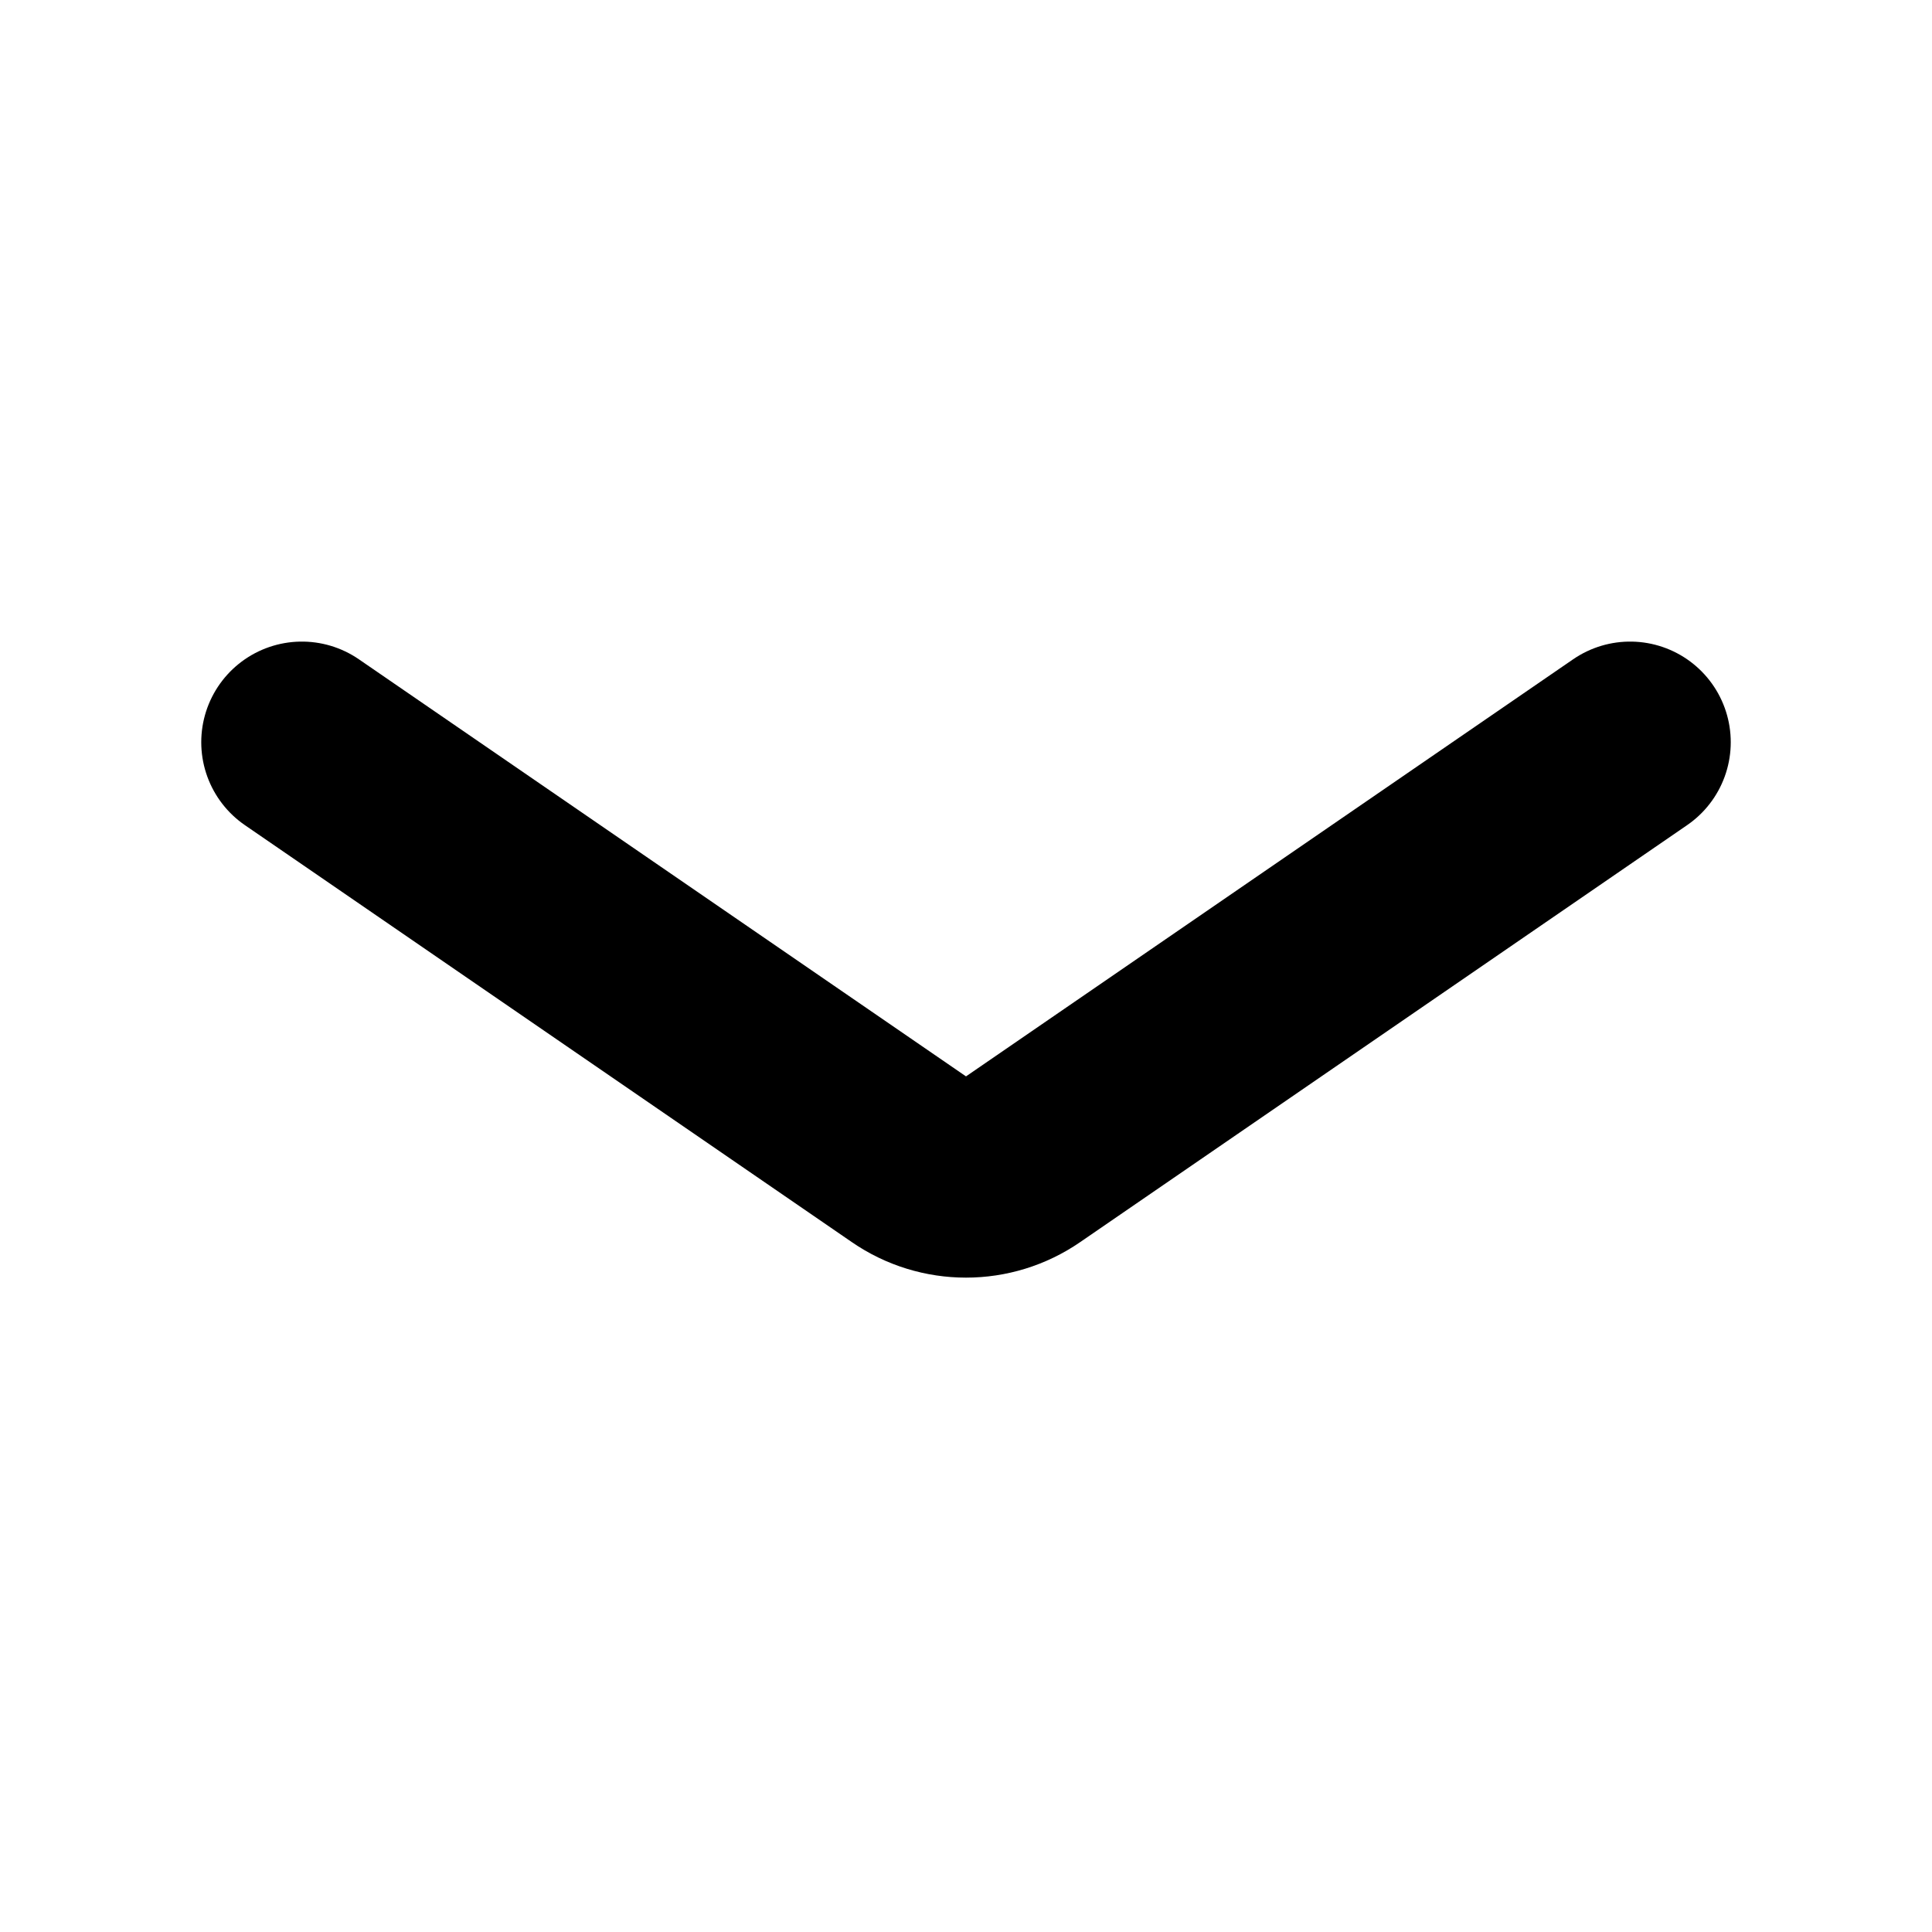
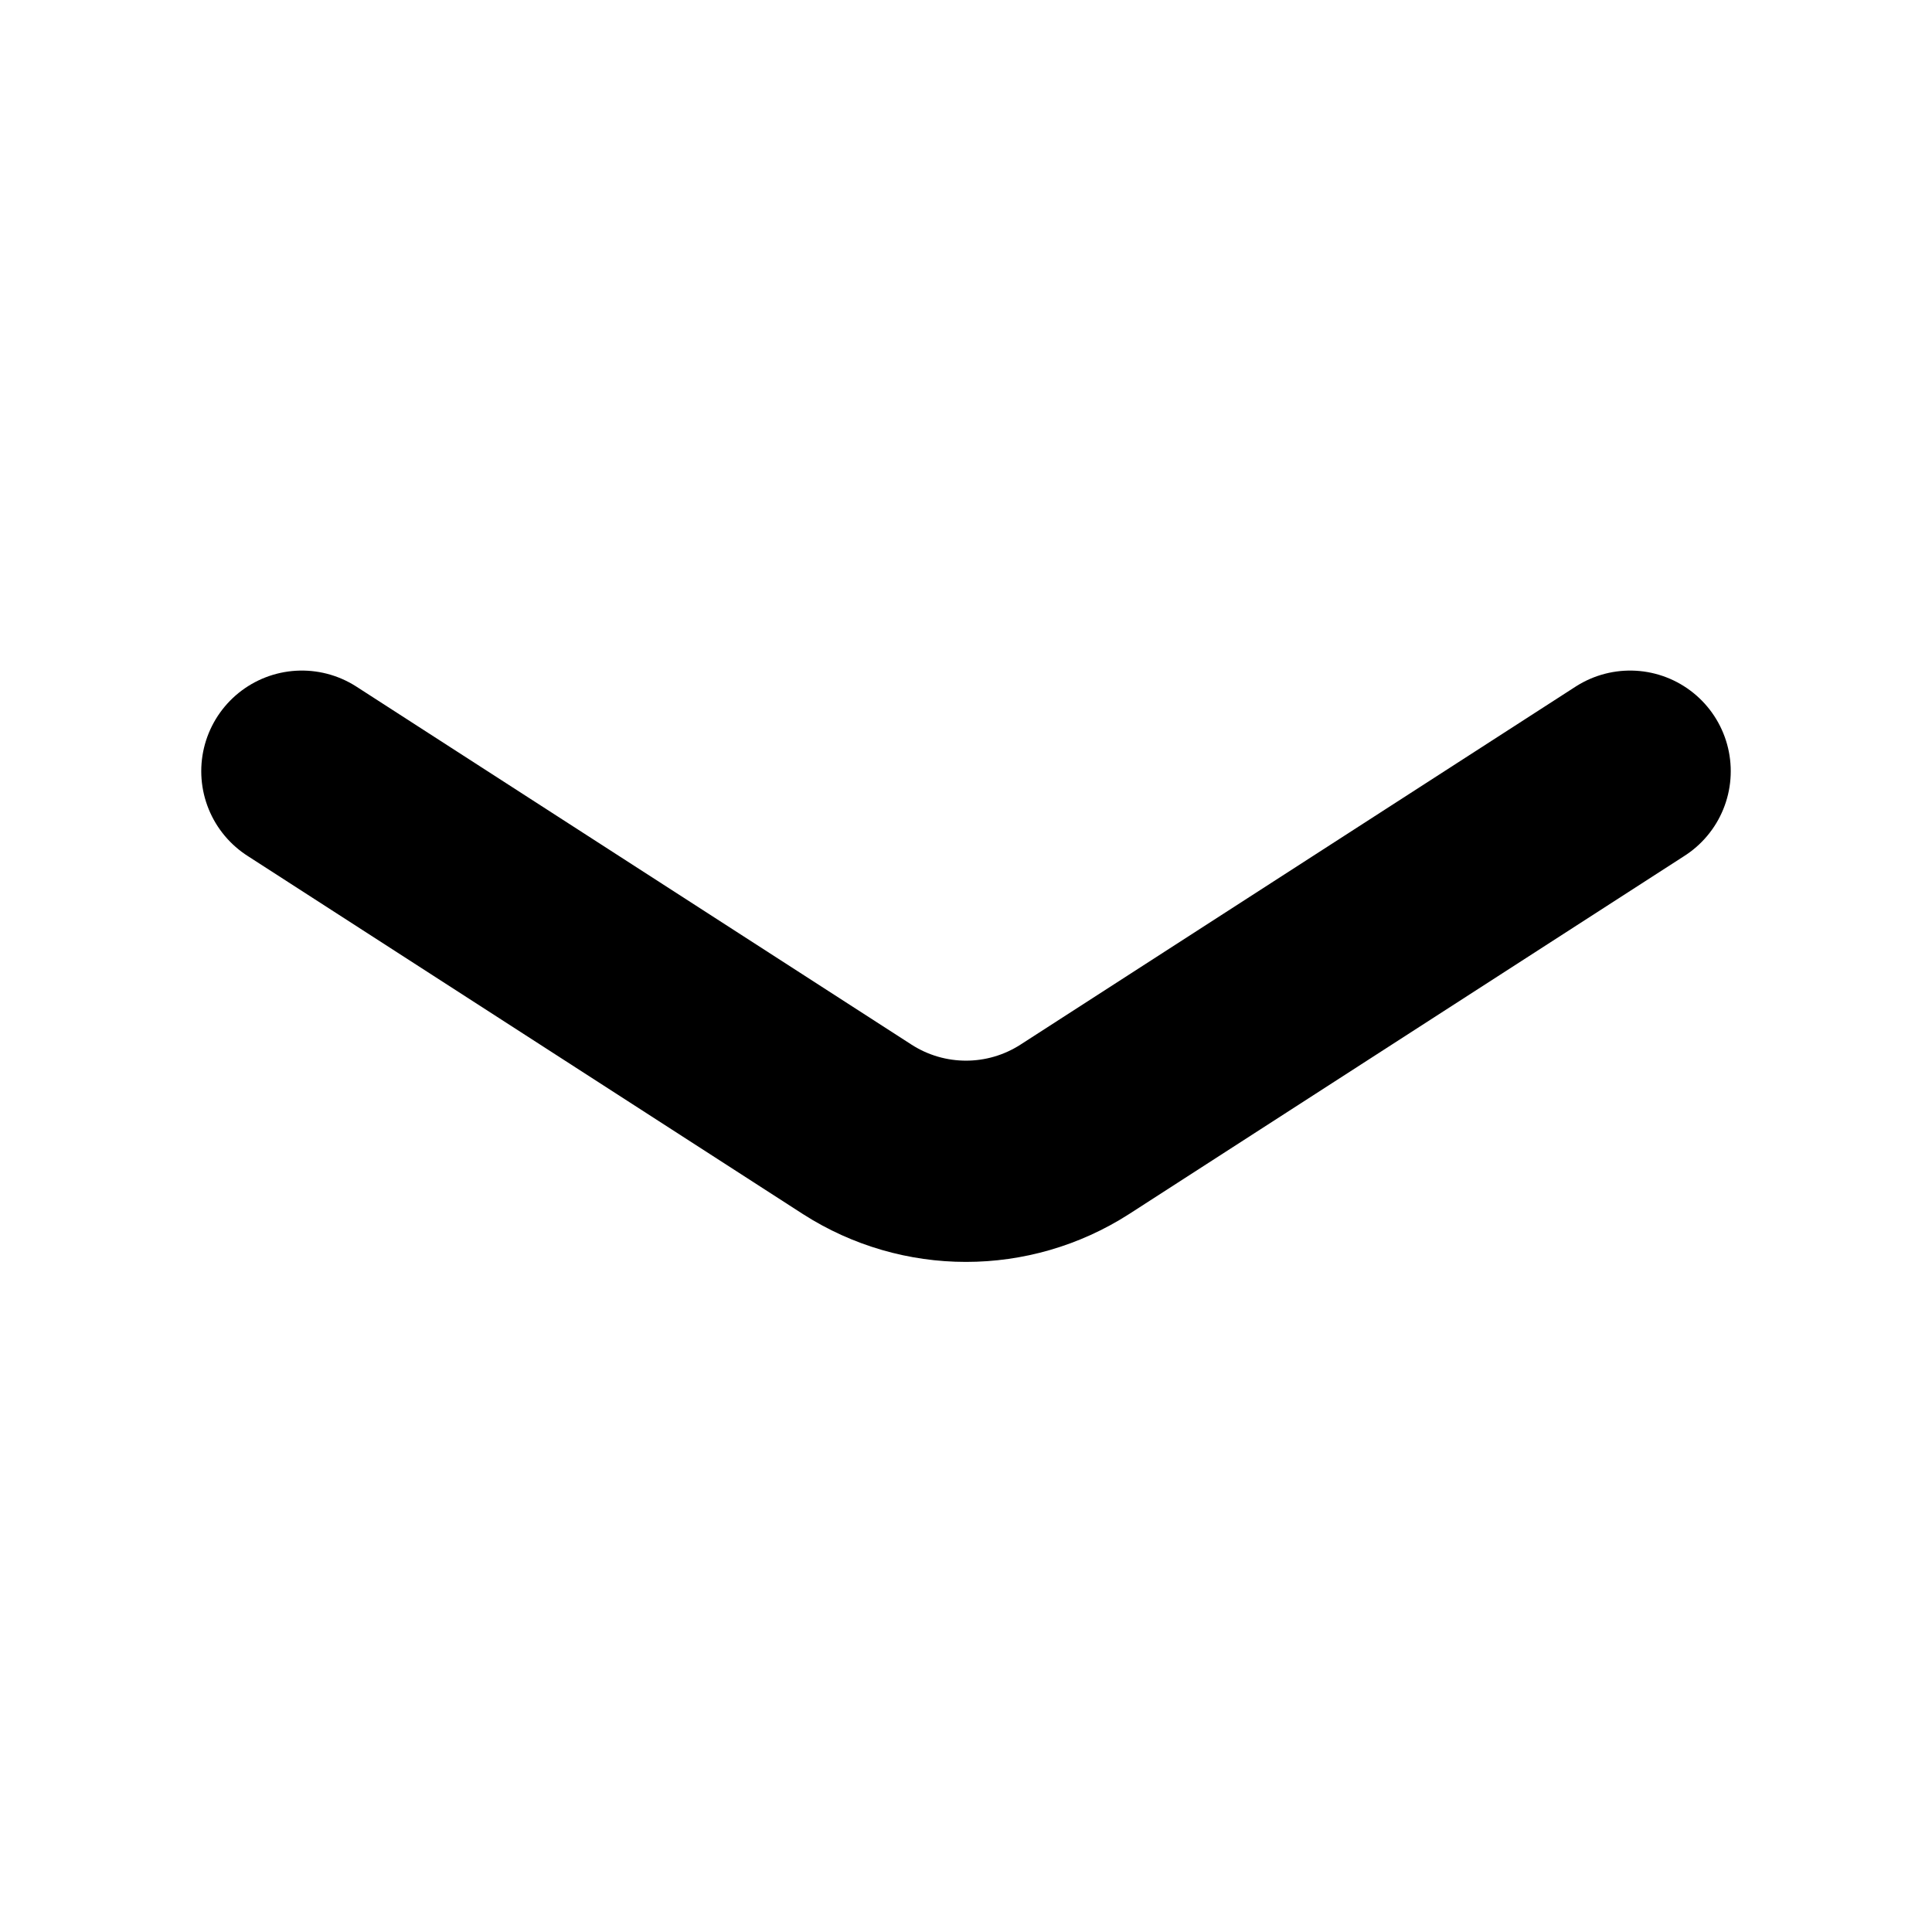
<svg xmlns="http://www.w3.org/2000/svg" viewBox="0 0 24 24" fill="none" stroke="currentColor" stroke-width="2.5" stroke-linecap="round" stroke-linejoin="round">
-   <path d="M3.75 9.22L11.29 14.4A1.25 1.25 0 0 0 12.71 14.4L20.25 9.22" />
+   <path d="M3.75 9.58L10.65 14.03A2.5 2.5 0 0 0 13.35 14.03L20.25 9.58" />
</svg>
